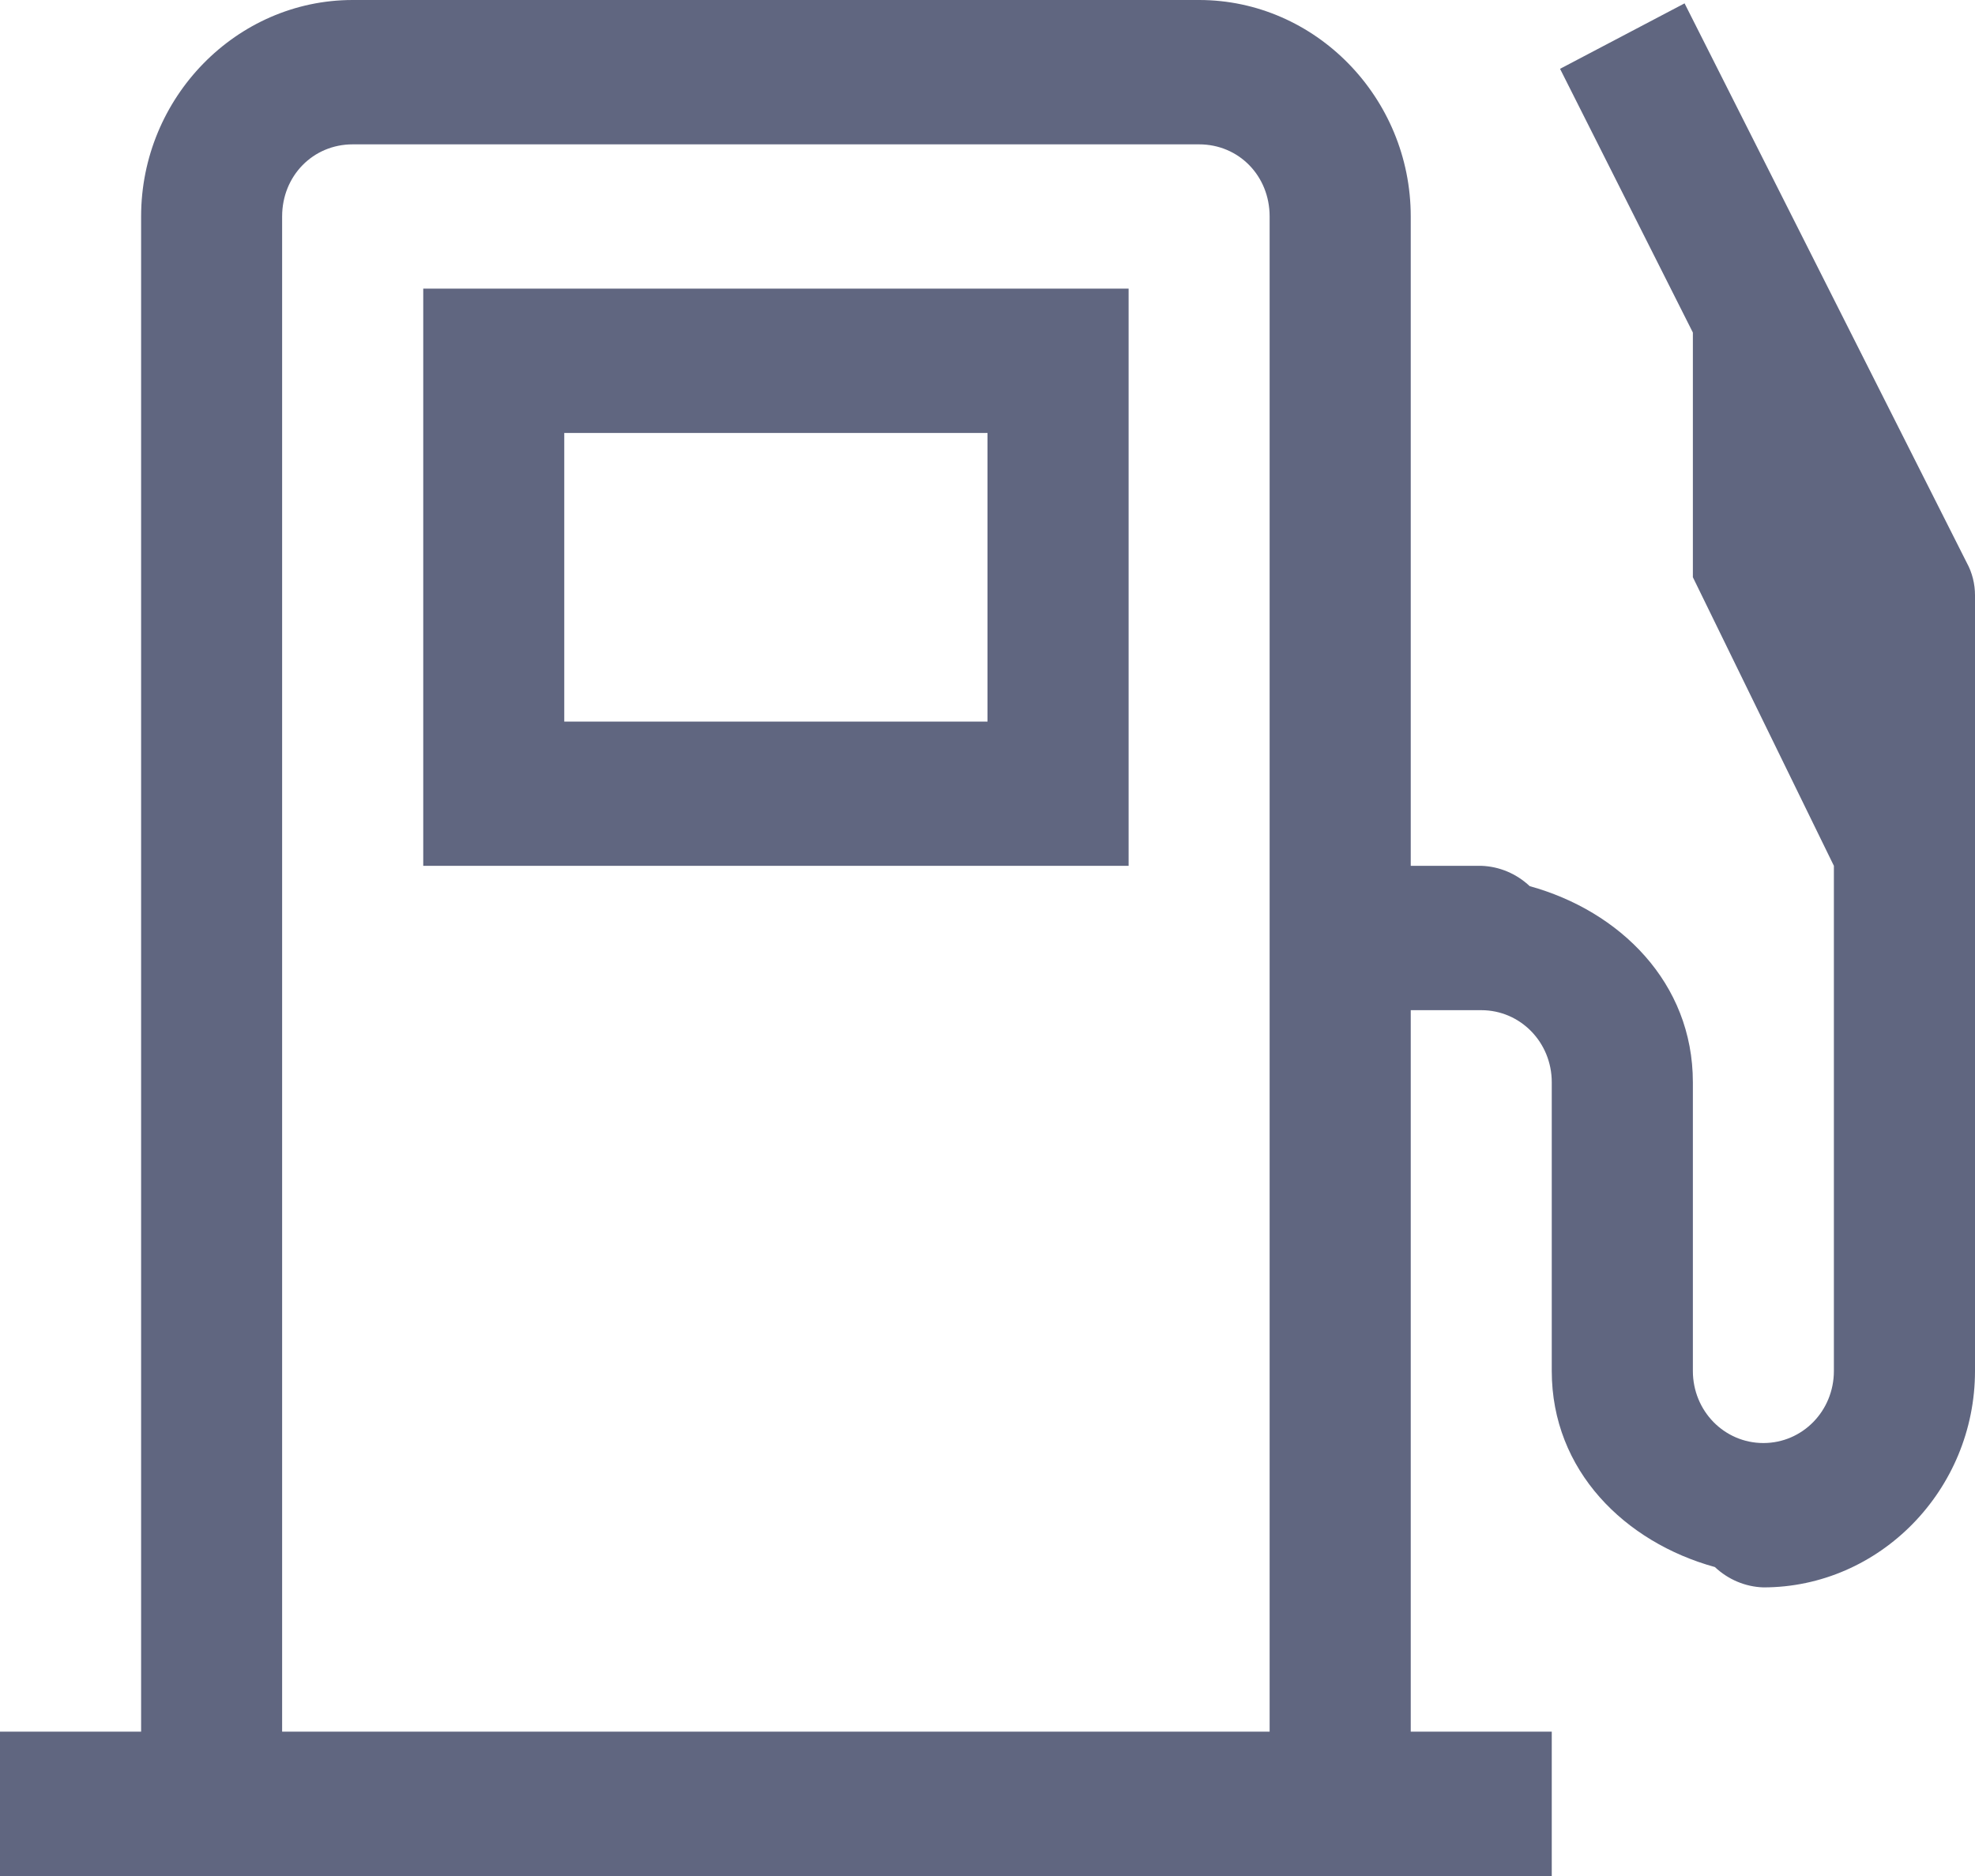
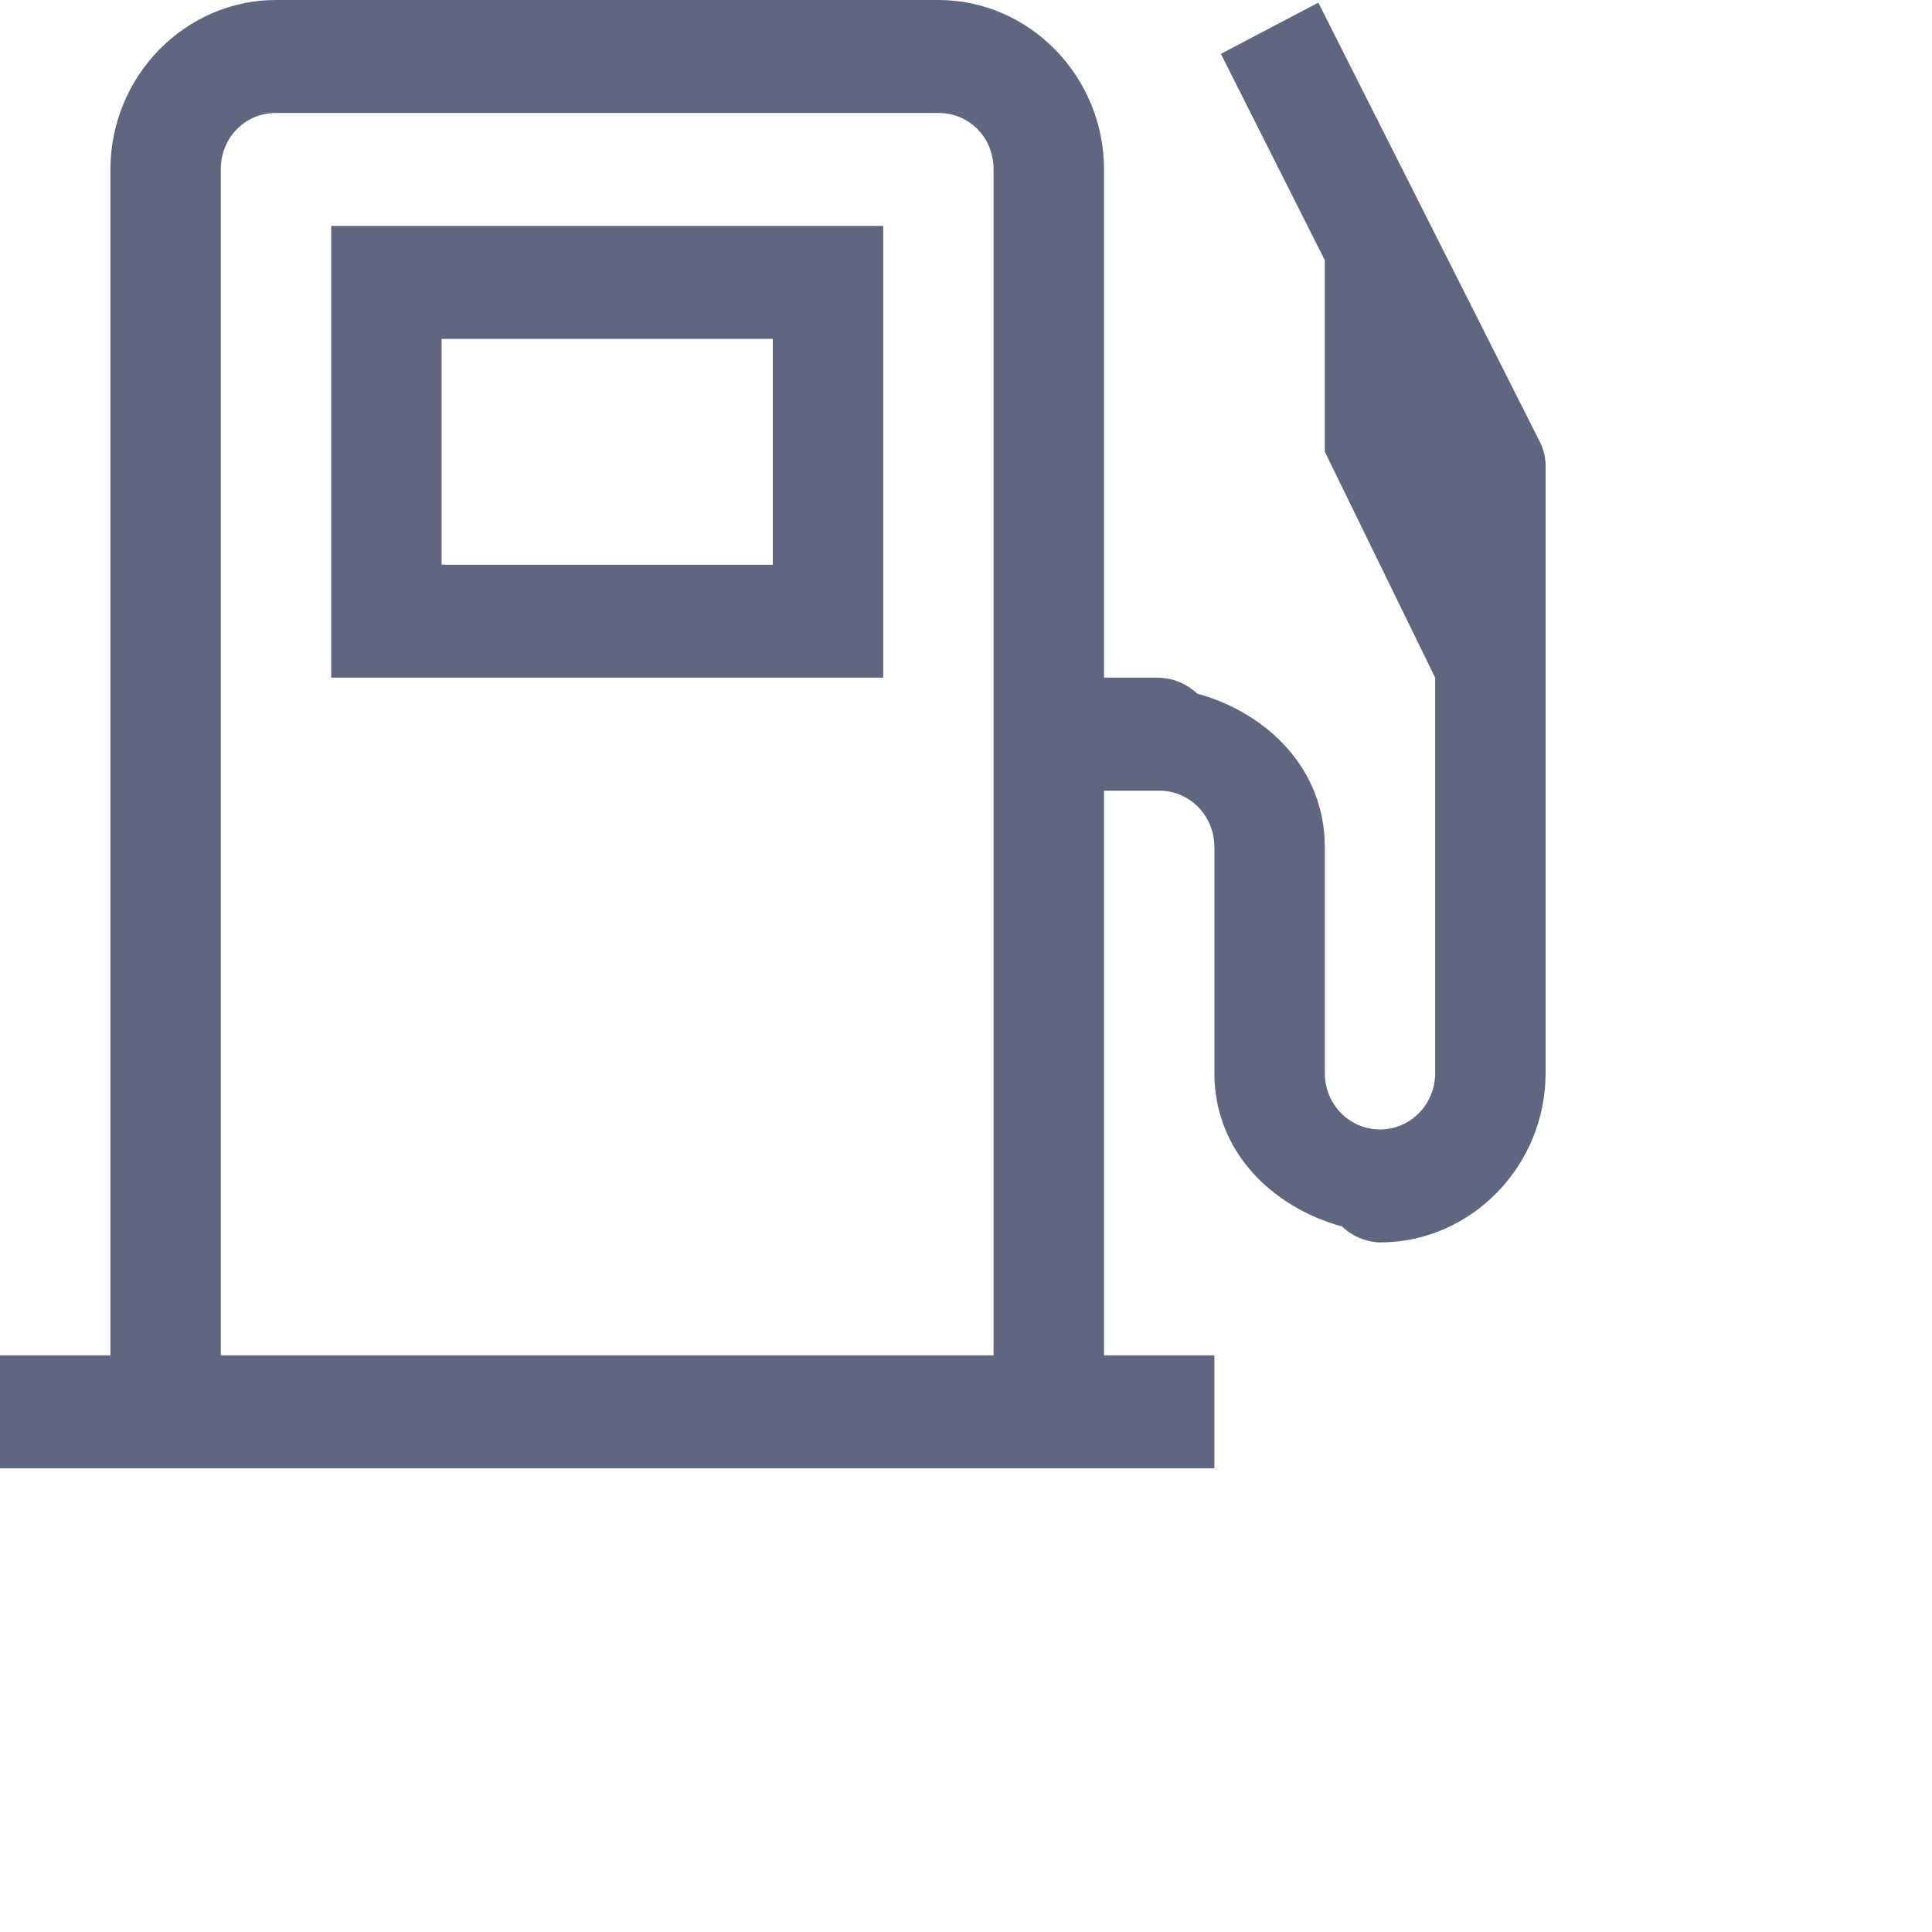
- <svg xmlns="http://www.w3.org/2000/svg" width="20" height="19" viewBox="0 0 20 19" fill="none">
+ <svg xmlns="http://www.w3.org/2000/svg" width="25" height="25" viewBox="0 0 25 25" fill="none">
  <path d="M3.571 0C2.394 0 1.429 0.988 1.429 2.192V17.538H0V19H15.714V17.538H14.286V10.231H15C15.396 10.231 15.714 10.556 15.714 10.961V13.885C15.714 14.895 16.456 15.62 17.366 15.871C17.5 15.997 17.673 16.071 17.857 16.077C19.035 16.077 20 15.089 20 13.885V6.029C20 5.915 19.972 5.8 19.916 5.698L17.059 0.034L15.798 0.697L17.143 3.368V5.846L18.571 8.769V13.885C18.571 14.29 18.253 14.615 17.857 14.615C17.461 14.615 17.143 14.29 17.143 13.885V10.961C17.143 9.951 16.401 9.226 15.491 8.975C15.357 8.849 15.184 8.775 15 8.769H14.286V2.192C14.286 0.988 13.32 0 12.143 0H3.571ZM3.571 1.462H12.143C12.545 1.462 12.857 1.781 12.857 2.192V17.538H2.857V2.192C2.857 1.781 3.17 1.462 3.571 1.462ZM4.286 2.923V8.769H11.429V2.923H4.286ZM5.714 4.385H10V7.308H5.714V4.385Z" fill="#606680" />
</svg>
